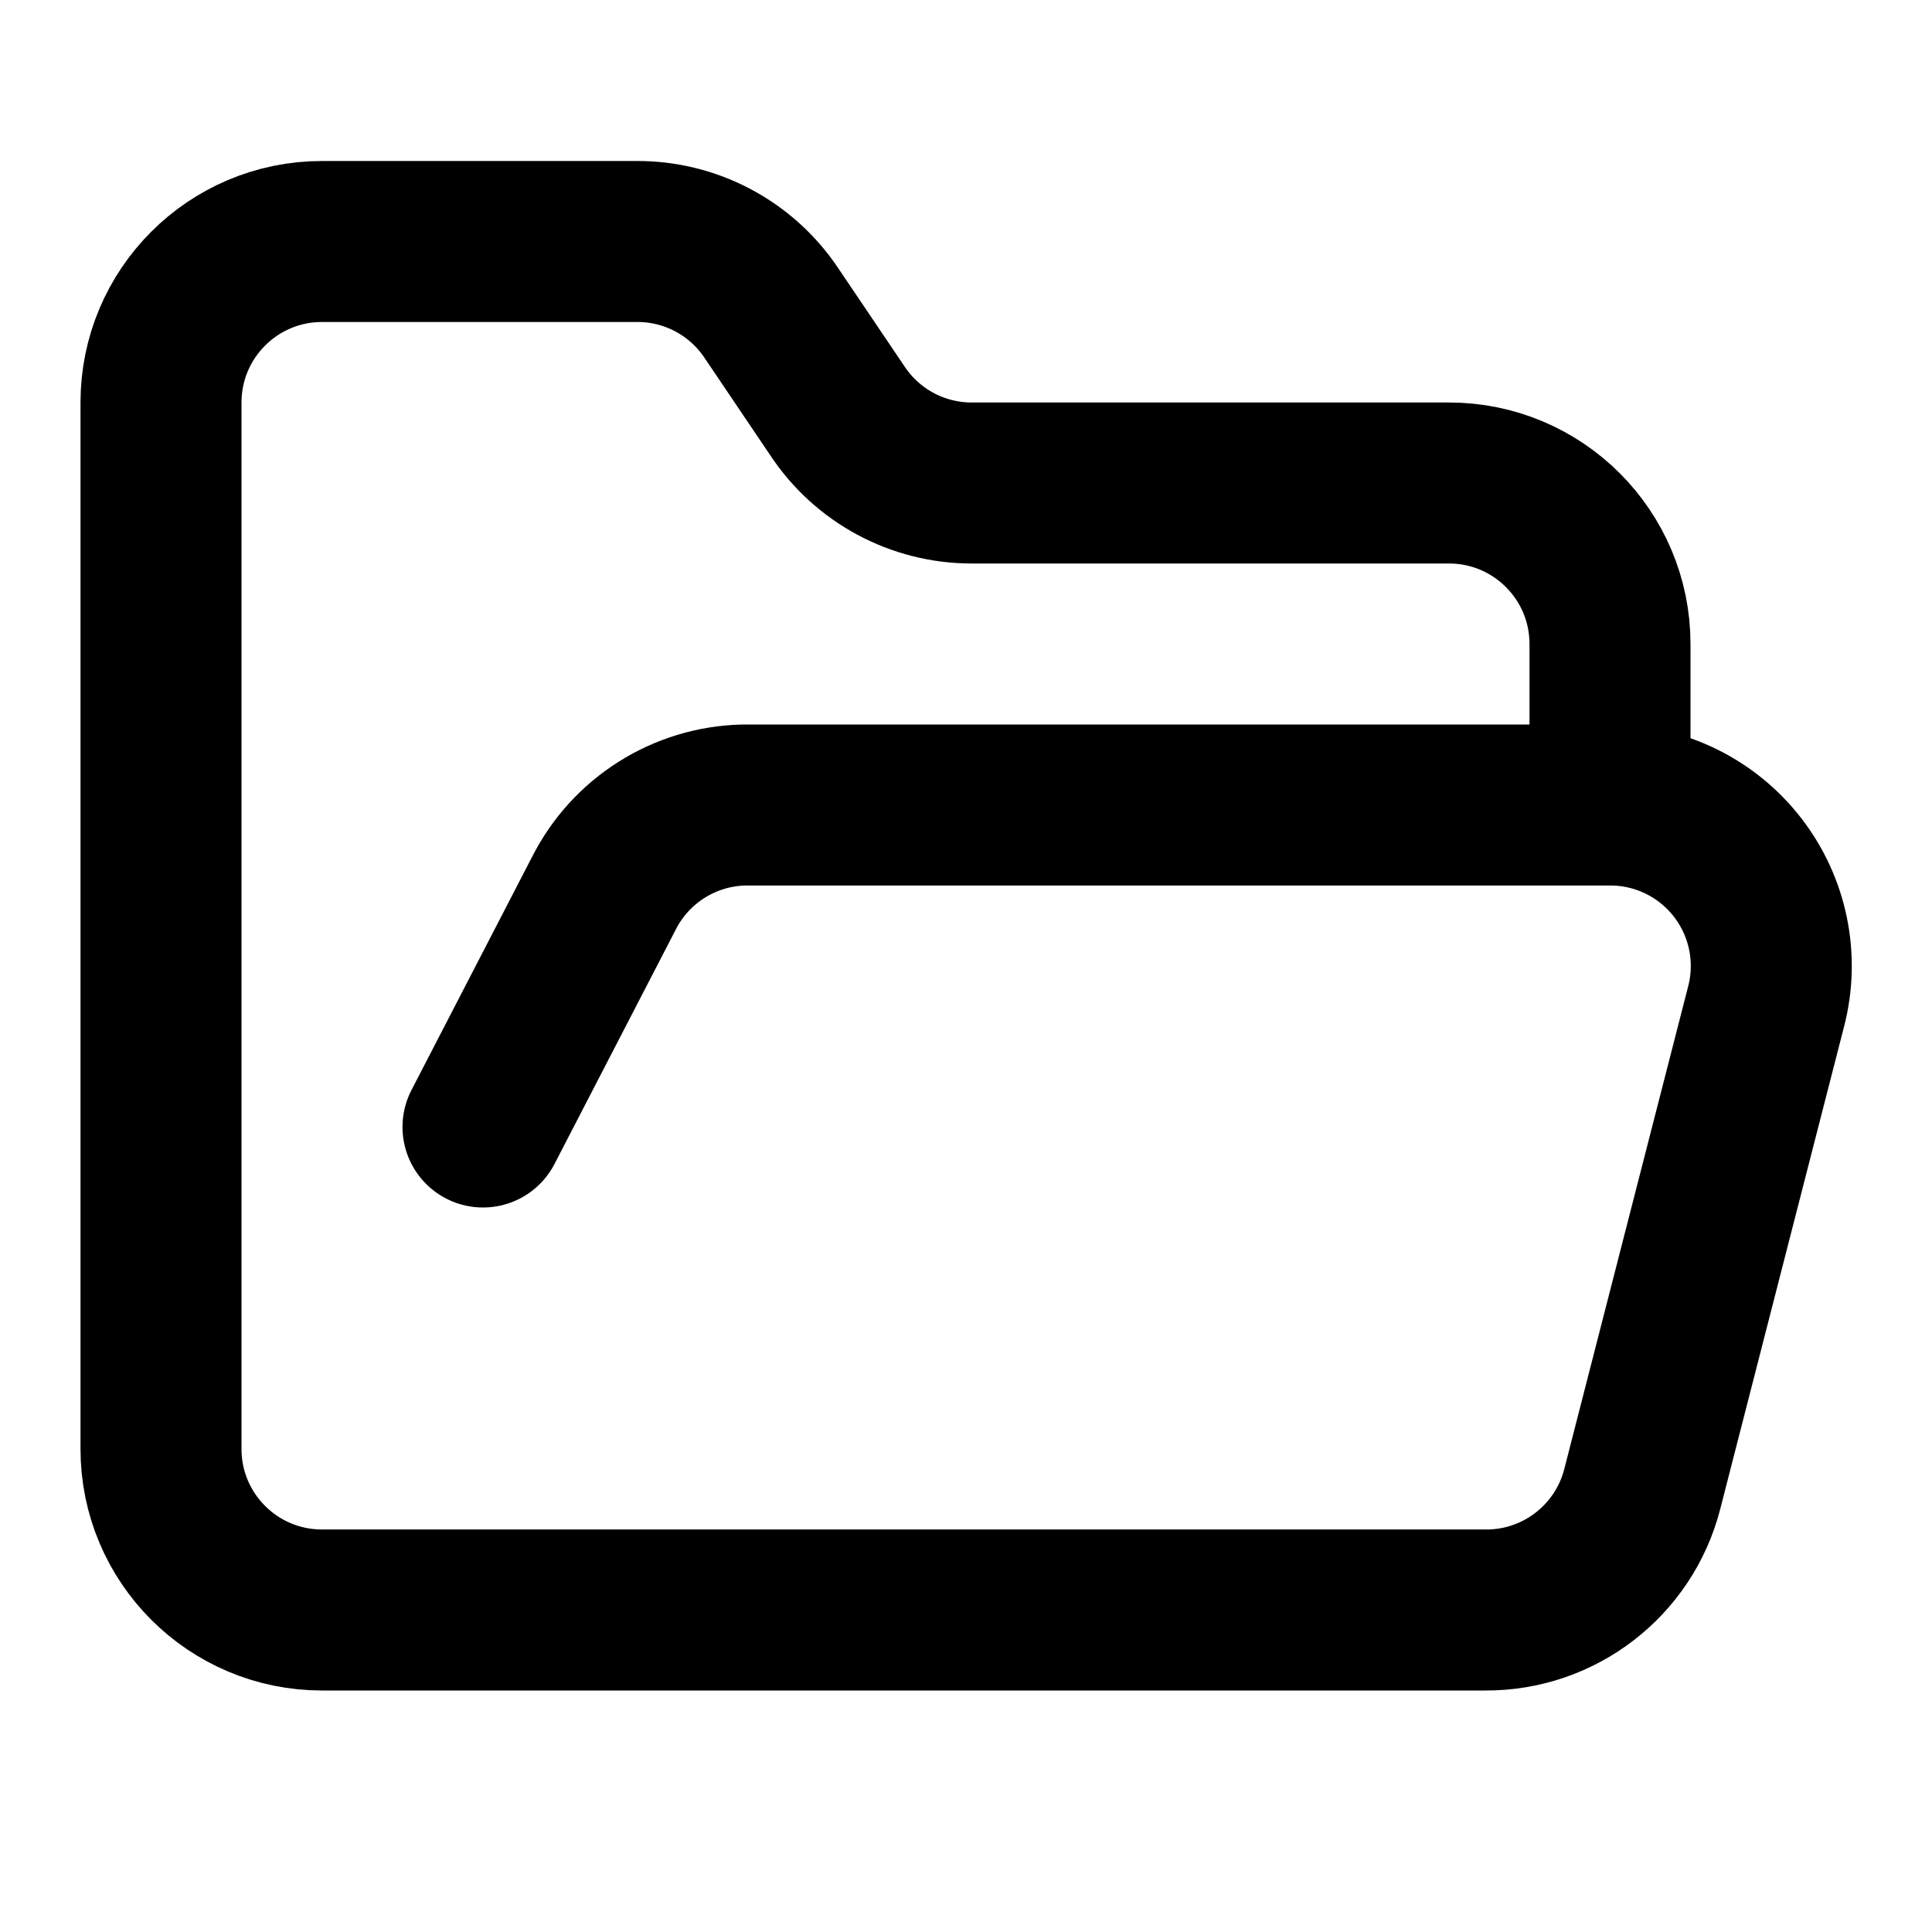
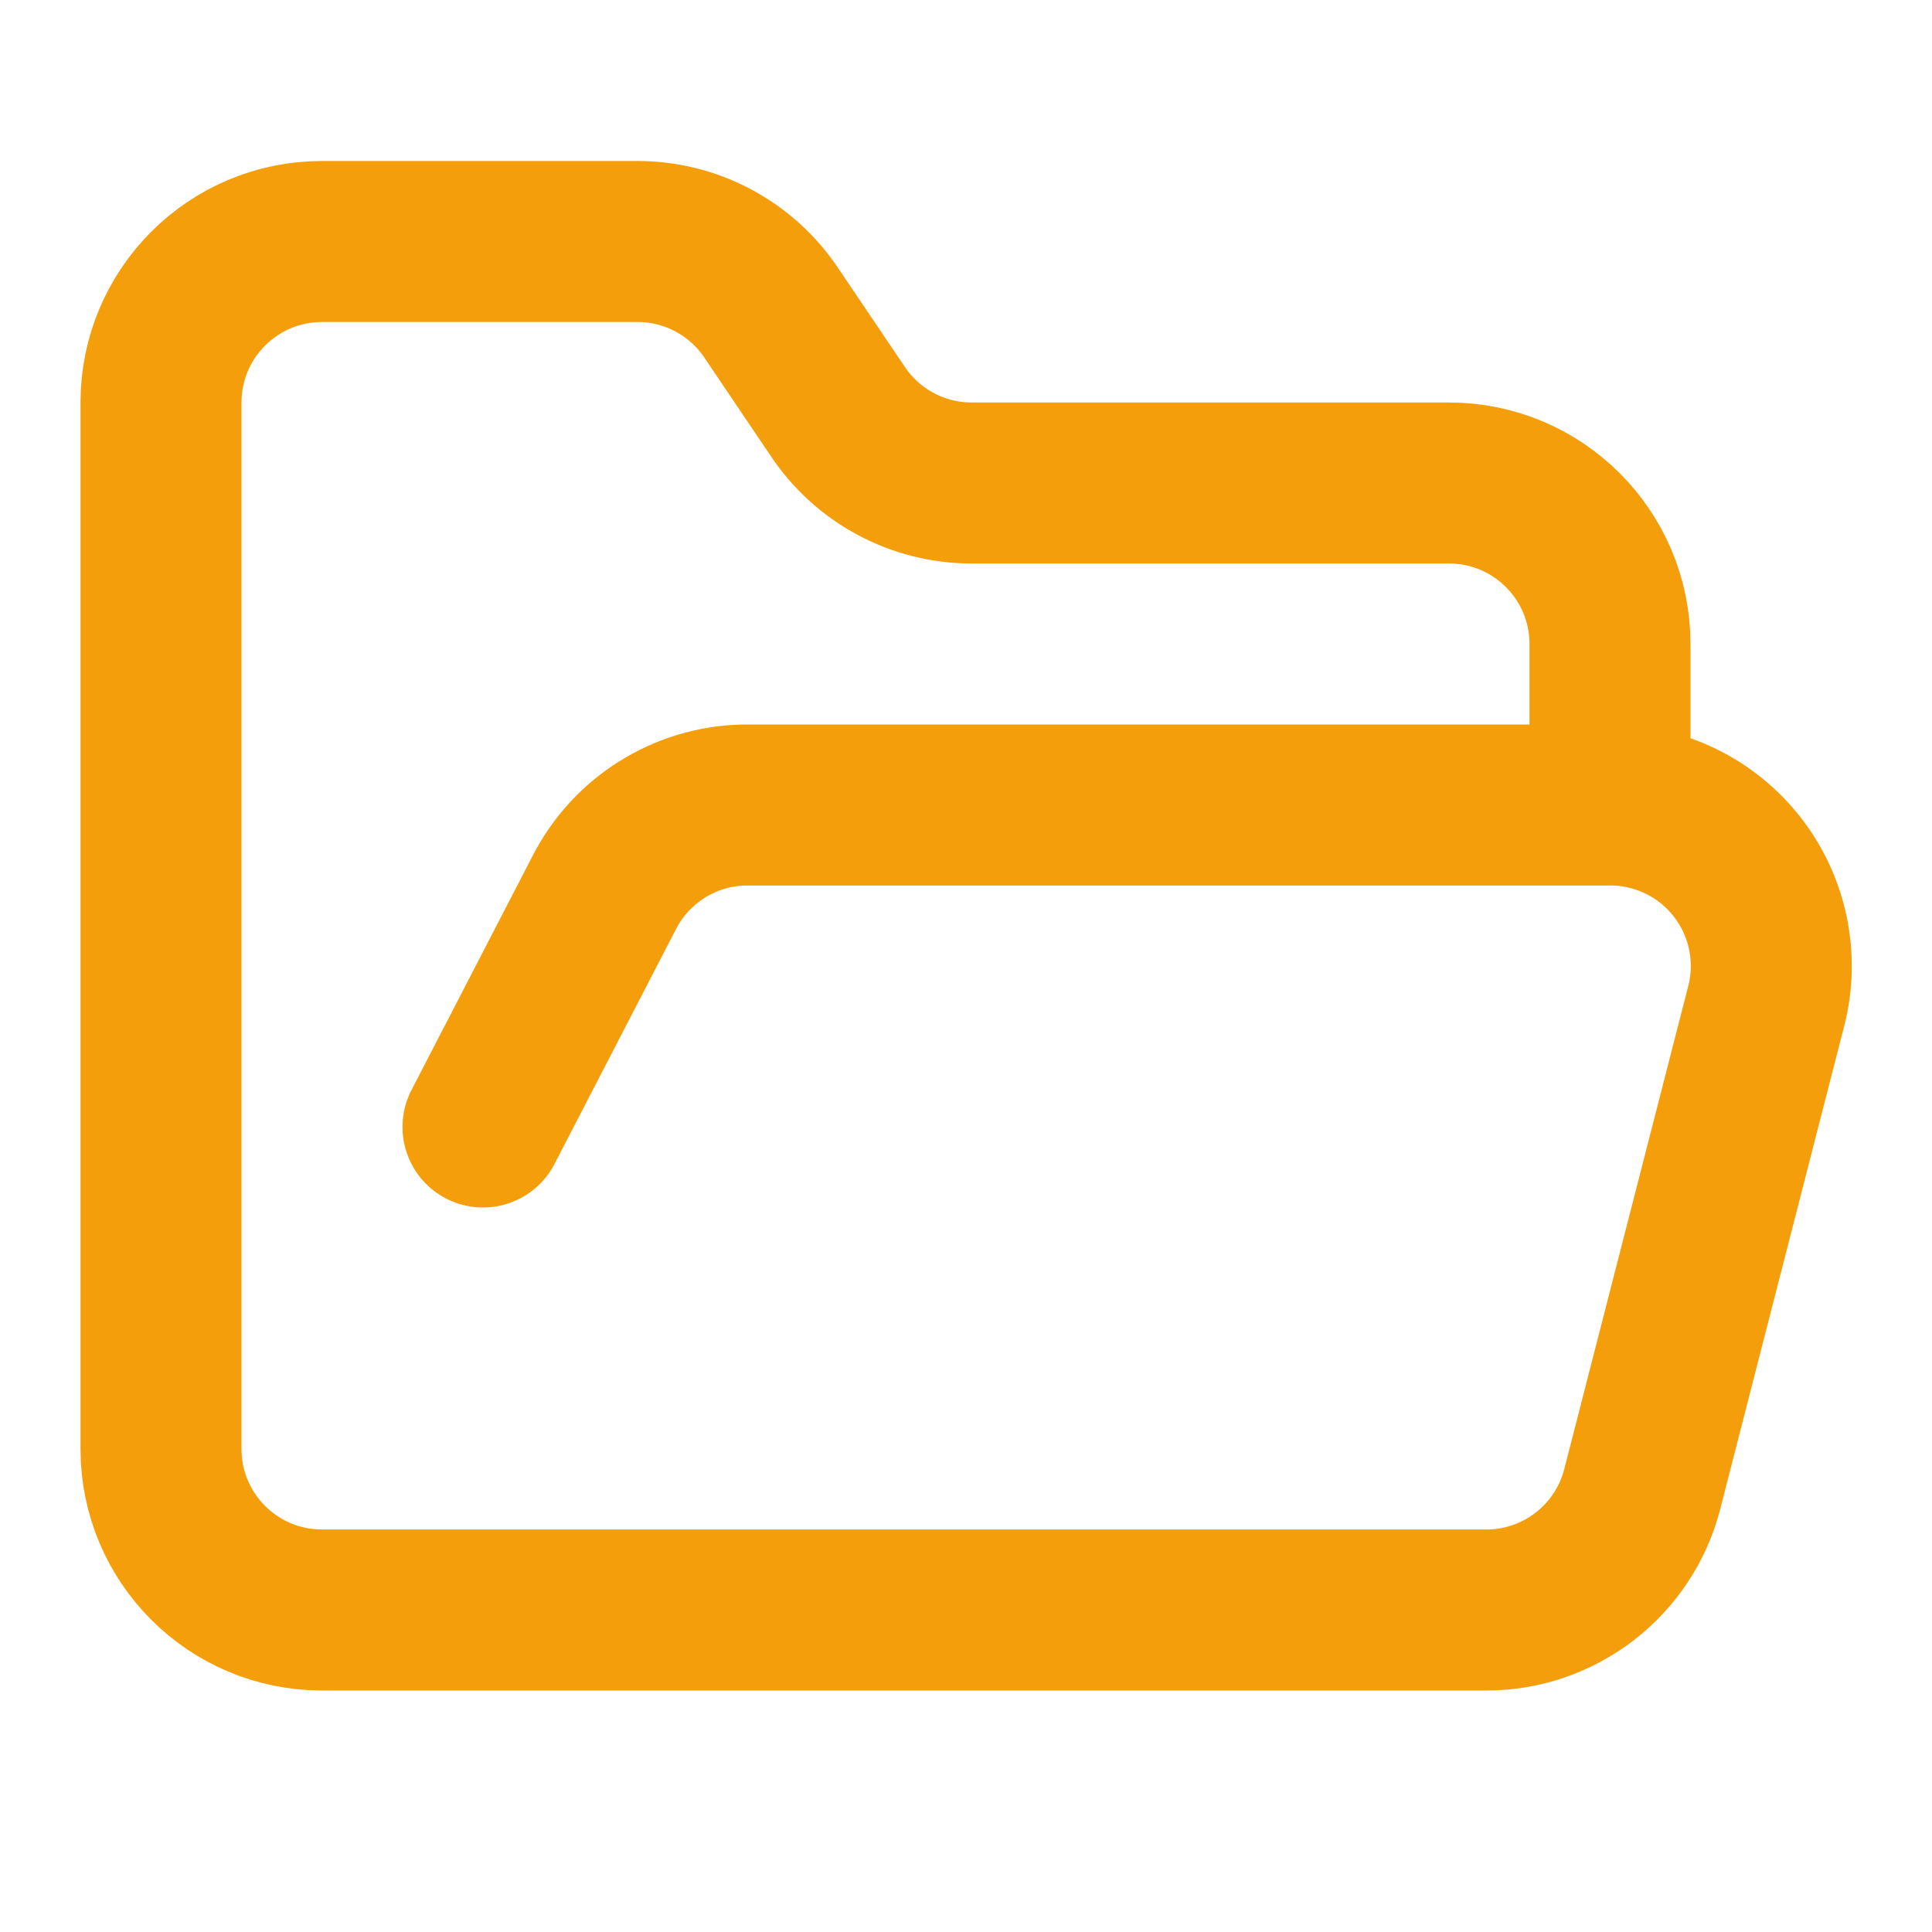
- <svg xmlns="http://www.w3.org/2000/svg" class="lucide lucide-folder-open" width="24" height="24" viewBox="0 0 24 24" fill="none" stroke="currentColor" stroke-width="2" stroke-linecap="round" stroke-linejoin="round">
+ <svg xmlns="http://www.w3.org/2000/svg" class="lucide lucide-folder-open" width="24" height="24" viewBox="0 0 24 24" fill="none" stroke="#f59e0b" stroke-width="2" stroke-linecap="round" stroke-linejoin="round">
  <path d="m6 14 1.5-2.9A2 2 0 0 1 9.24 10H20a2 2 0 0 1 1.94 2.5l-1.54 6a2 2 0 0 1-1.95 1.5H4a2 2 0 0 1-2-2V5a2 2 0 0 1 2-2h3.9a2 2 0 0 1 1.69.9l.81 1.2a2 2 0 0 0 1.67.9H18a2 2 0 0 1 2 2v2" />
</svg>
